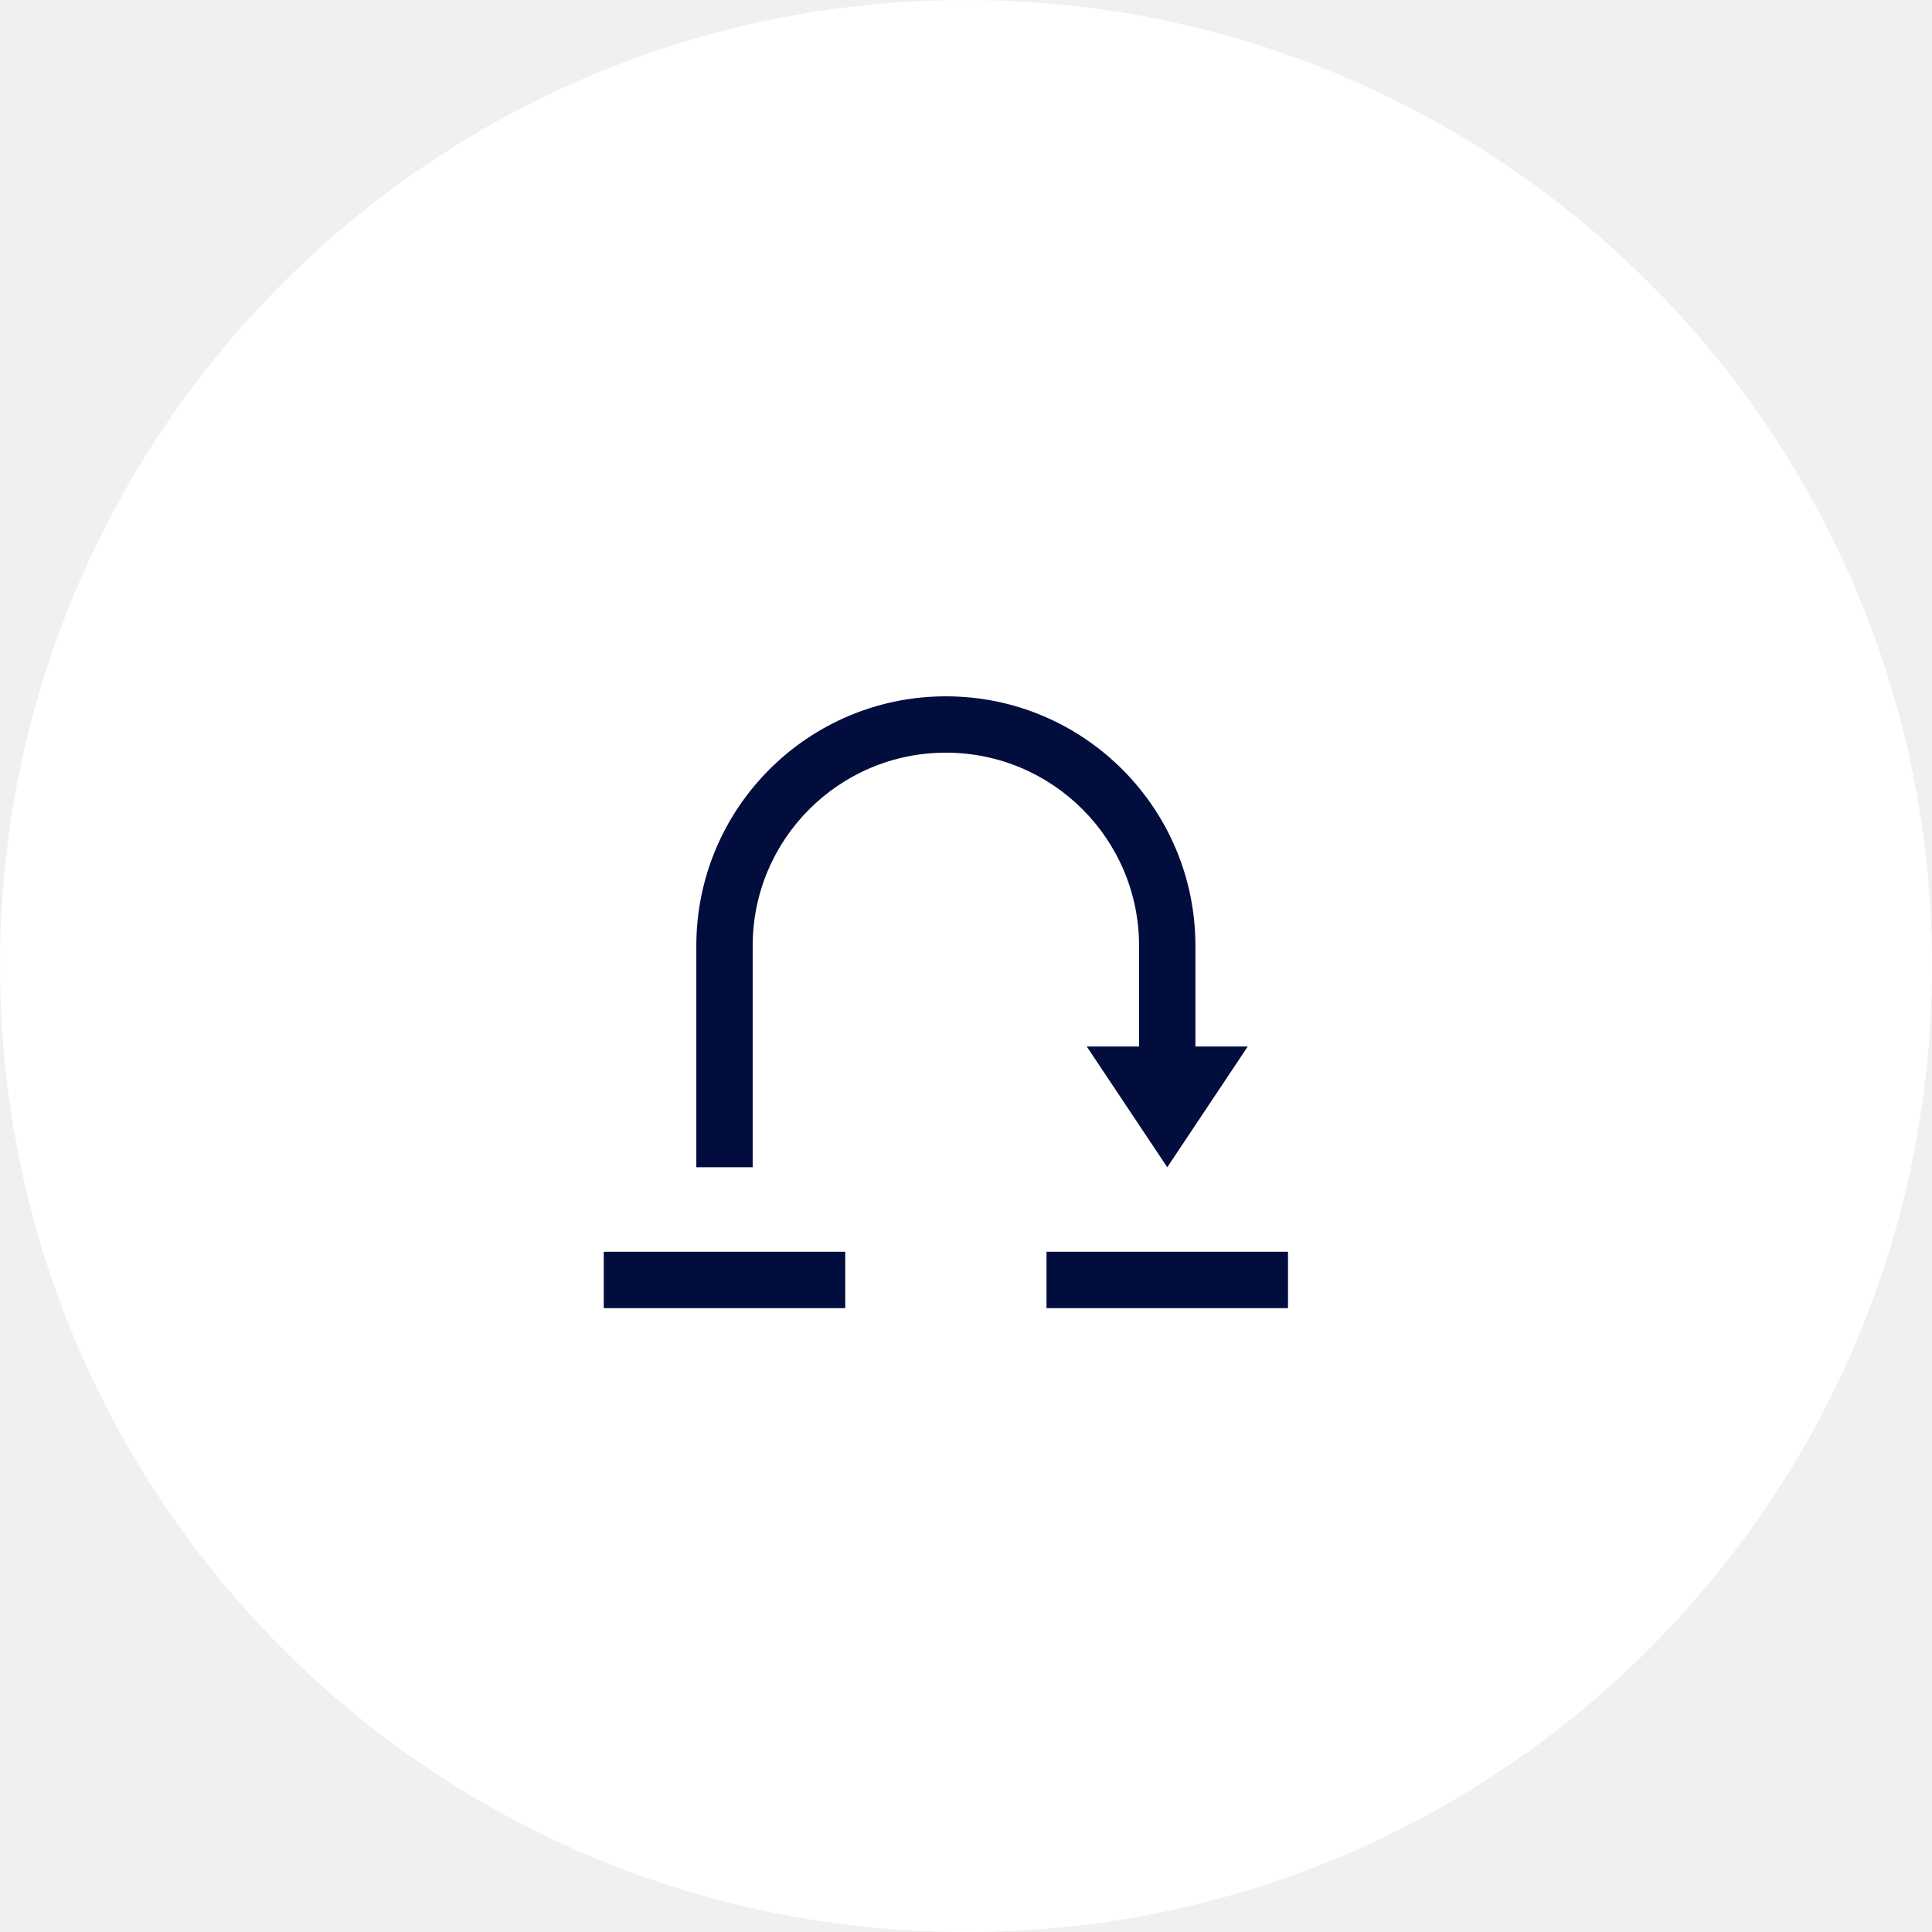
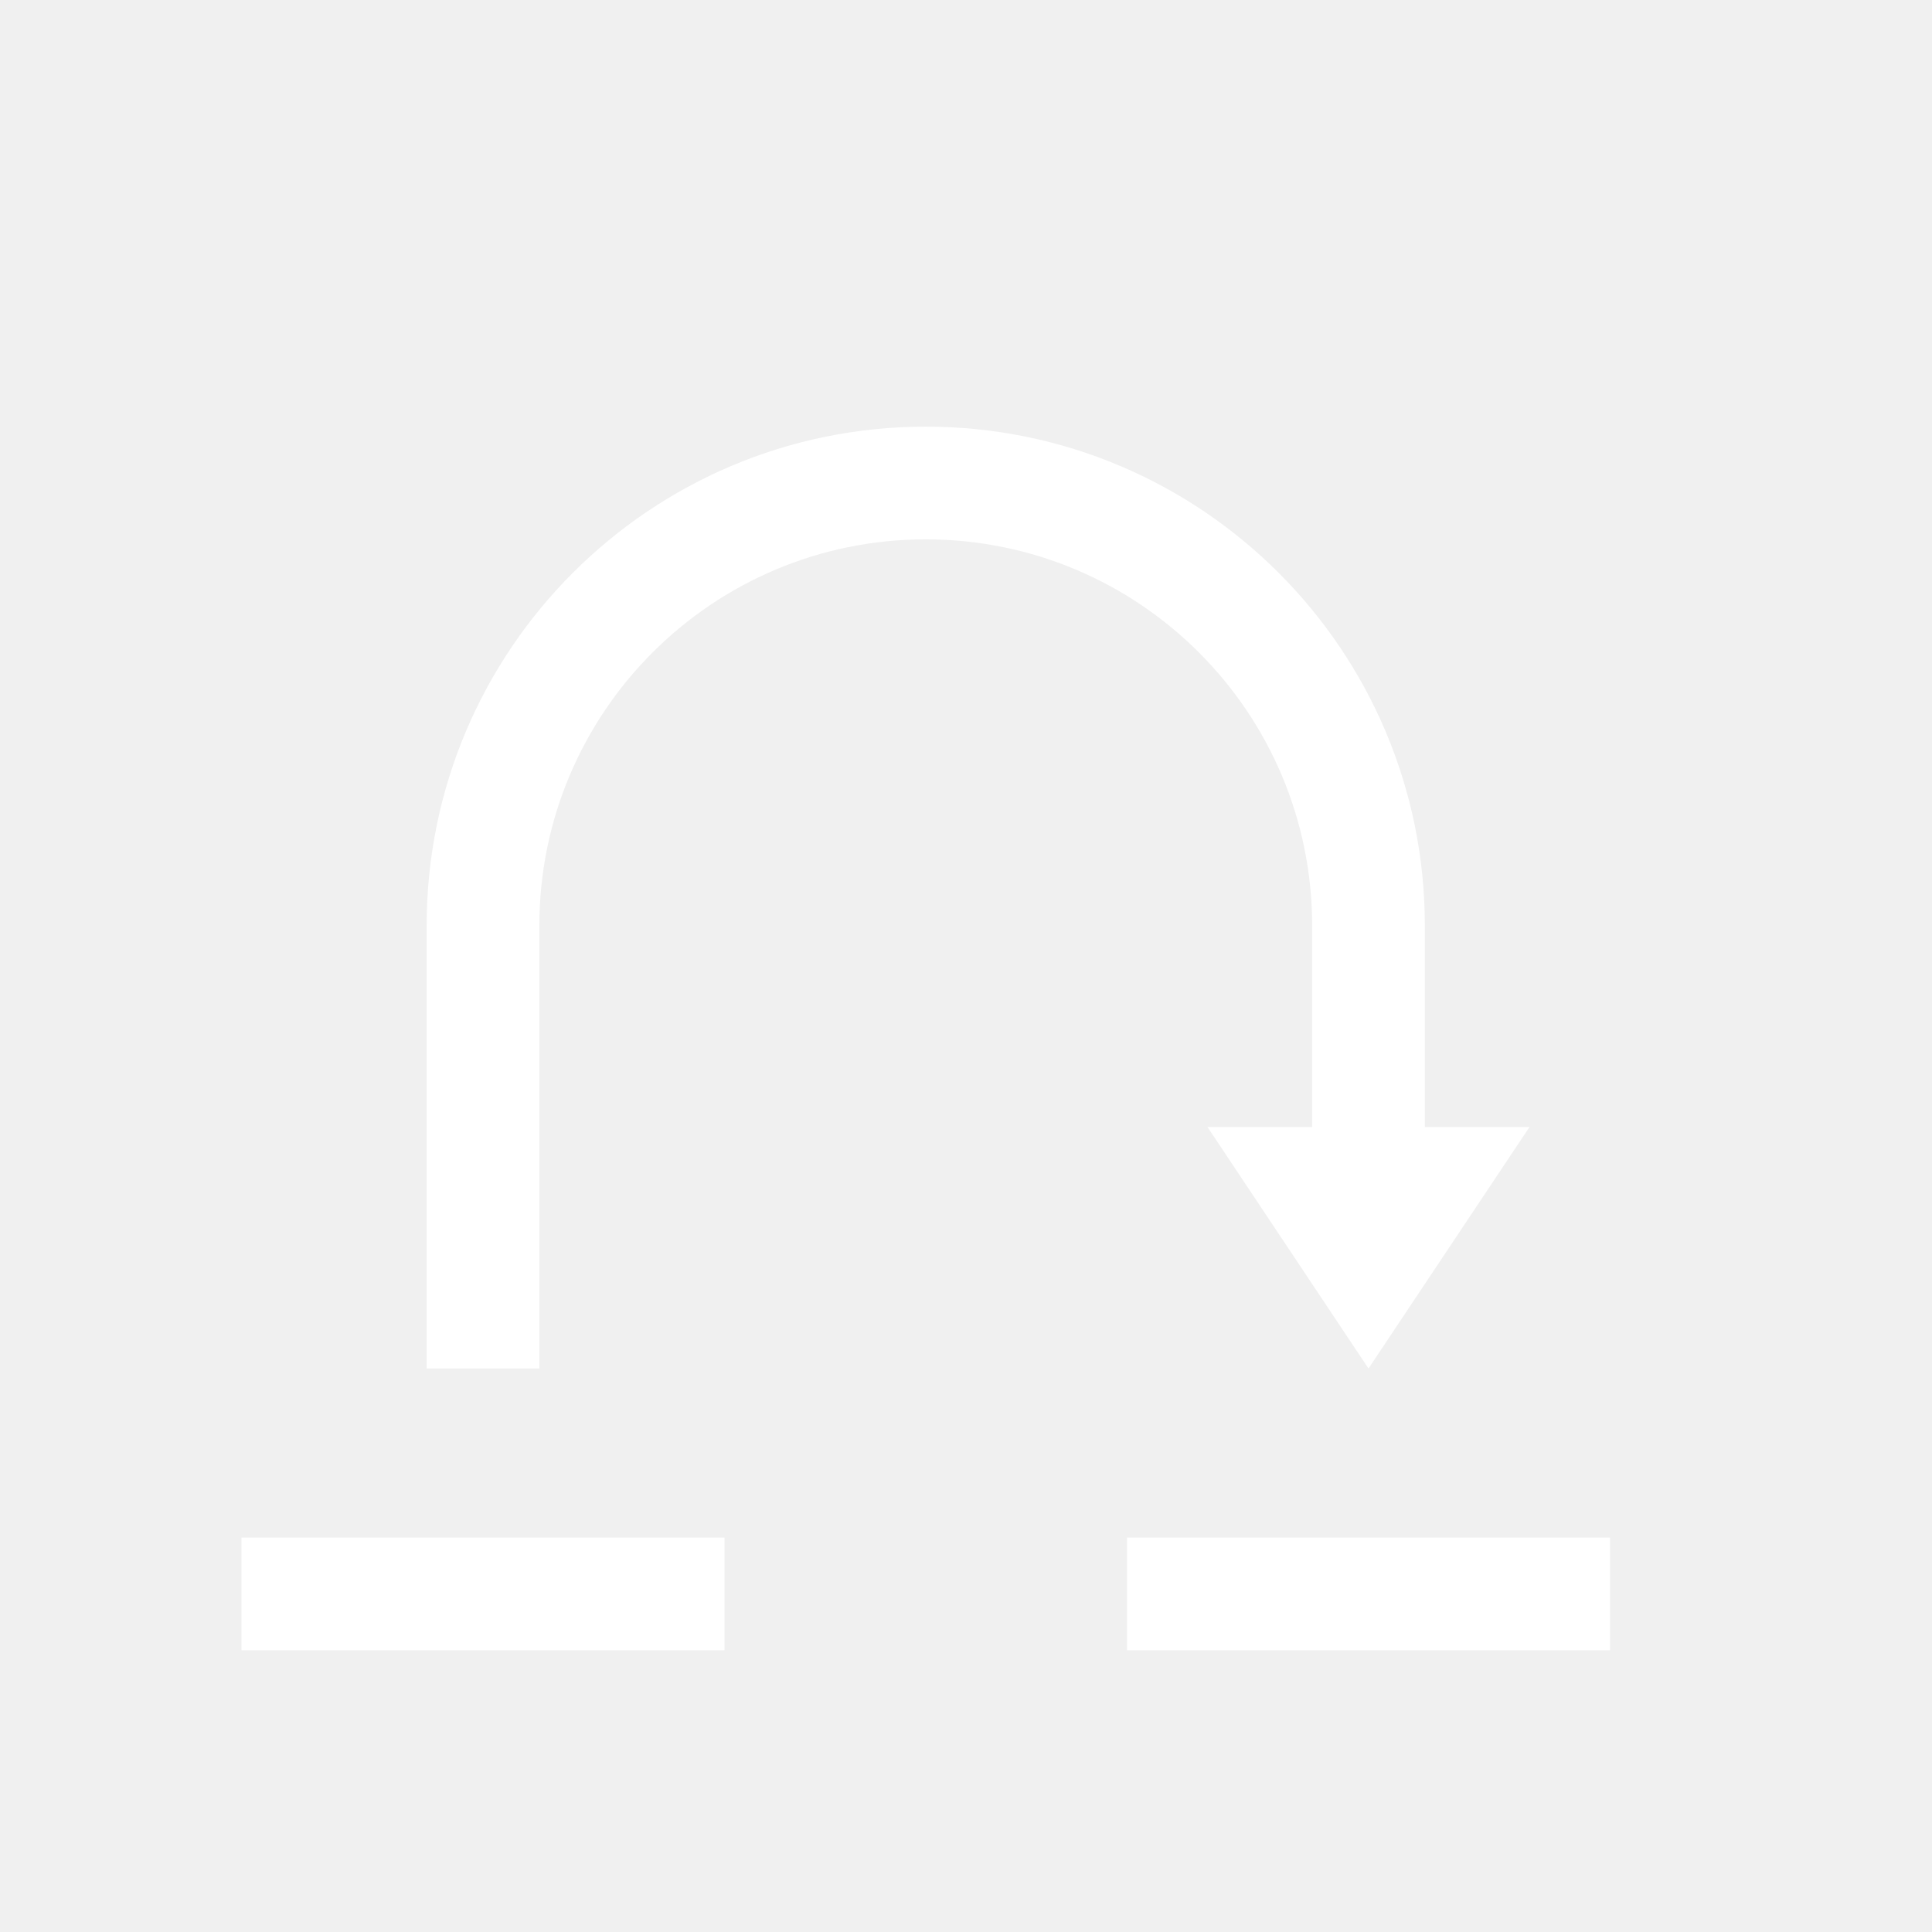
- <svg xmlns="http://www.w3.org/2000/svg" width="48" height="48" viewBox="0 0 48 48" fill="none">
-   <rect width="48" height="48" rx="24" fill="white" />
-   <path fill-rule="evenodd" clip-rule="evenodd" d="M23.5 18.7C20.849 18.7 18.7 20.849 18.7 23.5V29H17.3V23.5C17.3 20.076 20.076 17.3 23.5 17.3C26.924 17.3 29.7 20.076 29.7 23.5V26H31L29 29L27 26H28.3V23.5C28.3 20.849 26.151 18.7 23.5 18.7ZM21 32.5H15V31.1H21V32.5ZM32 32.5H26V31.1H32V32.5Z" fill="#000D3D" />
+ <svg xmlns="http://www.w3.org/2000/svg" width="24" height="24" viewBox="0 0 24 24" fill="none">
+   <path fill-rule="evenodd" clip-rule="evenodd" d="M11.5 6.7C8.849 6.7 6.7 8.849 6.7 11.5V17H5.3V11.5C5.3 8.076 8.076 5.3 11.5 5.3C14.924 5.3 17.7 8.076 17.7 11.5V14H19L17 17L15 14H16.3V11.5C16.3 8.849 14.151 6.7 11.5 6.7ZM9 20.5H3V19.1H9V20.5ZM20 20.5H14V19.1H20V20.5Z" fill="white" />
</svg>
